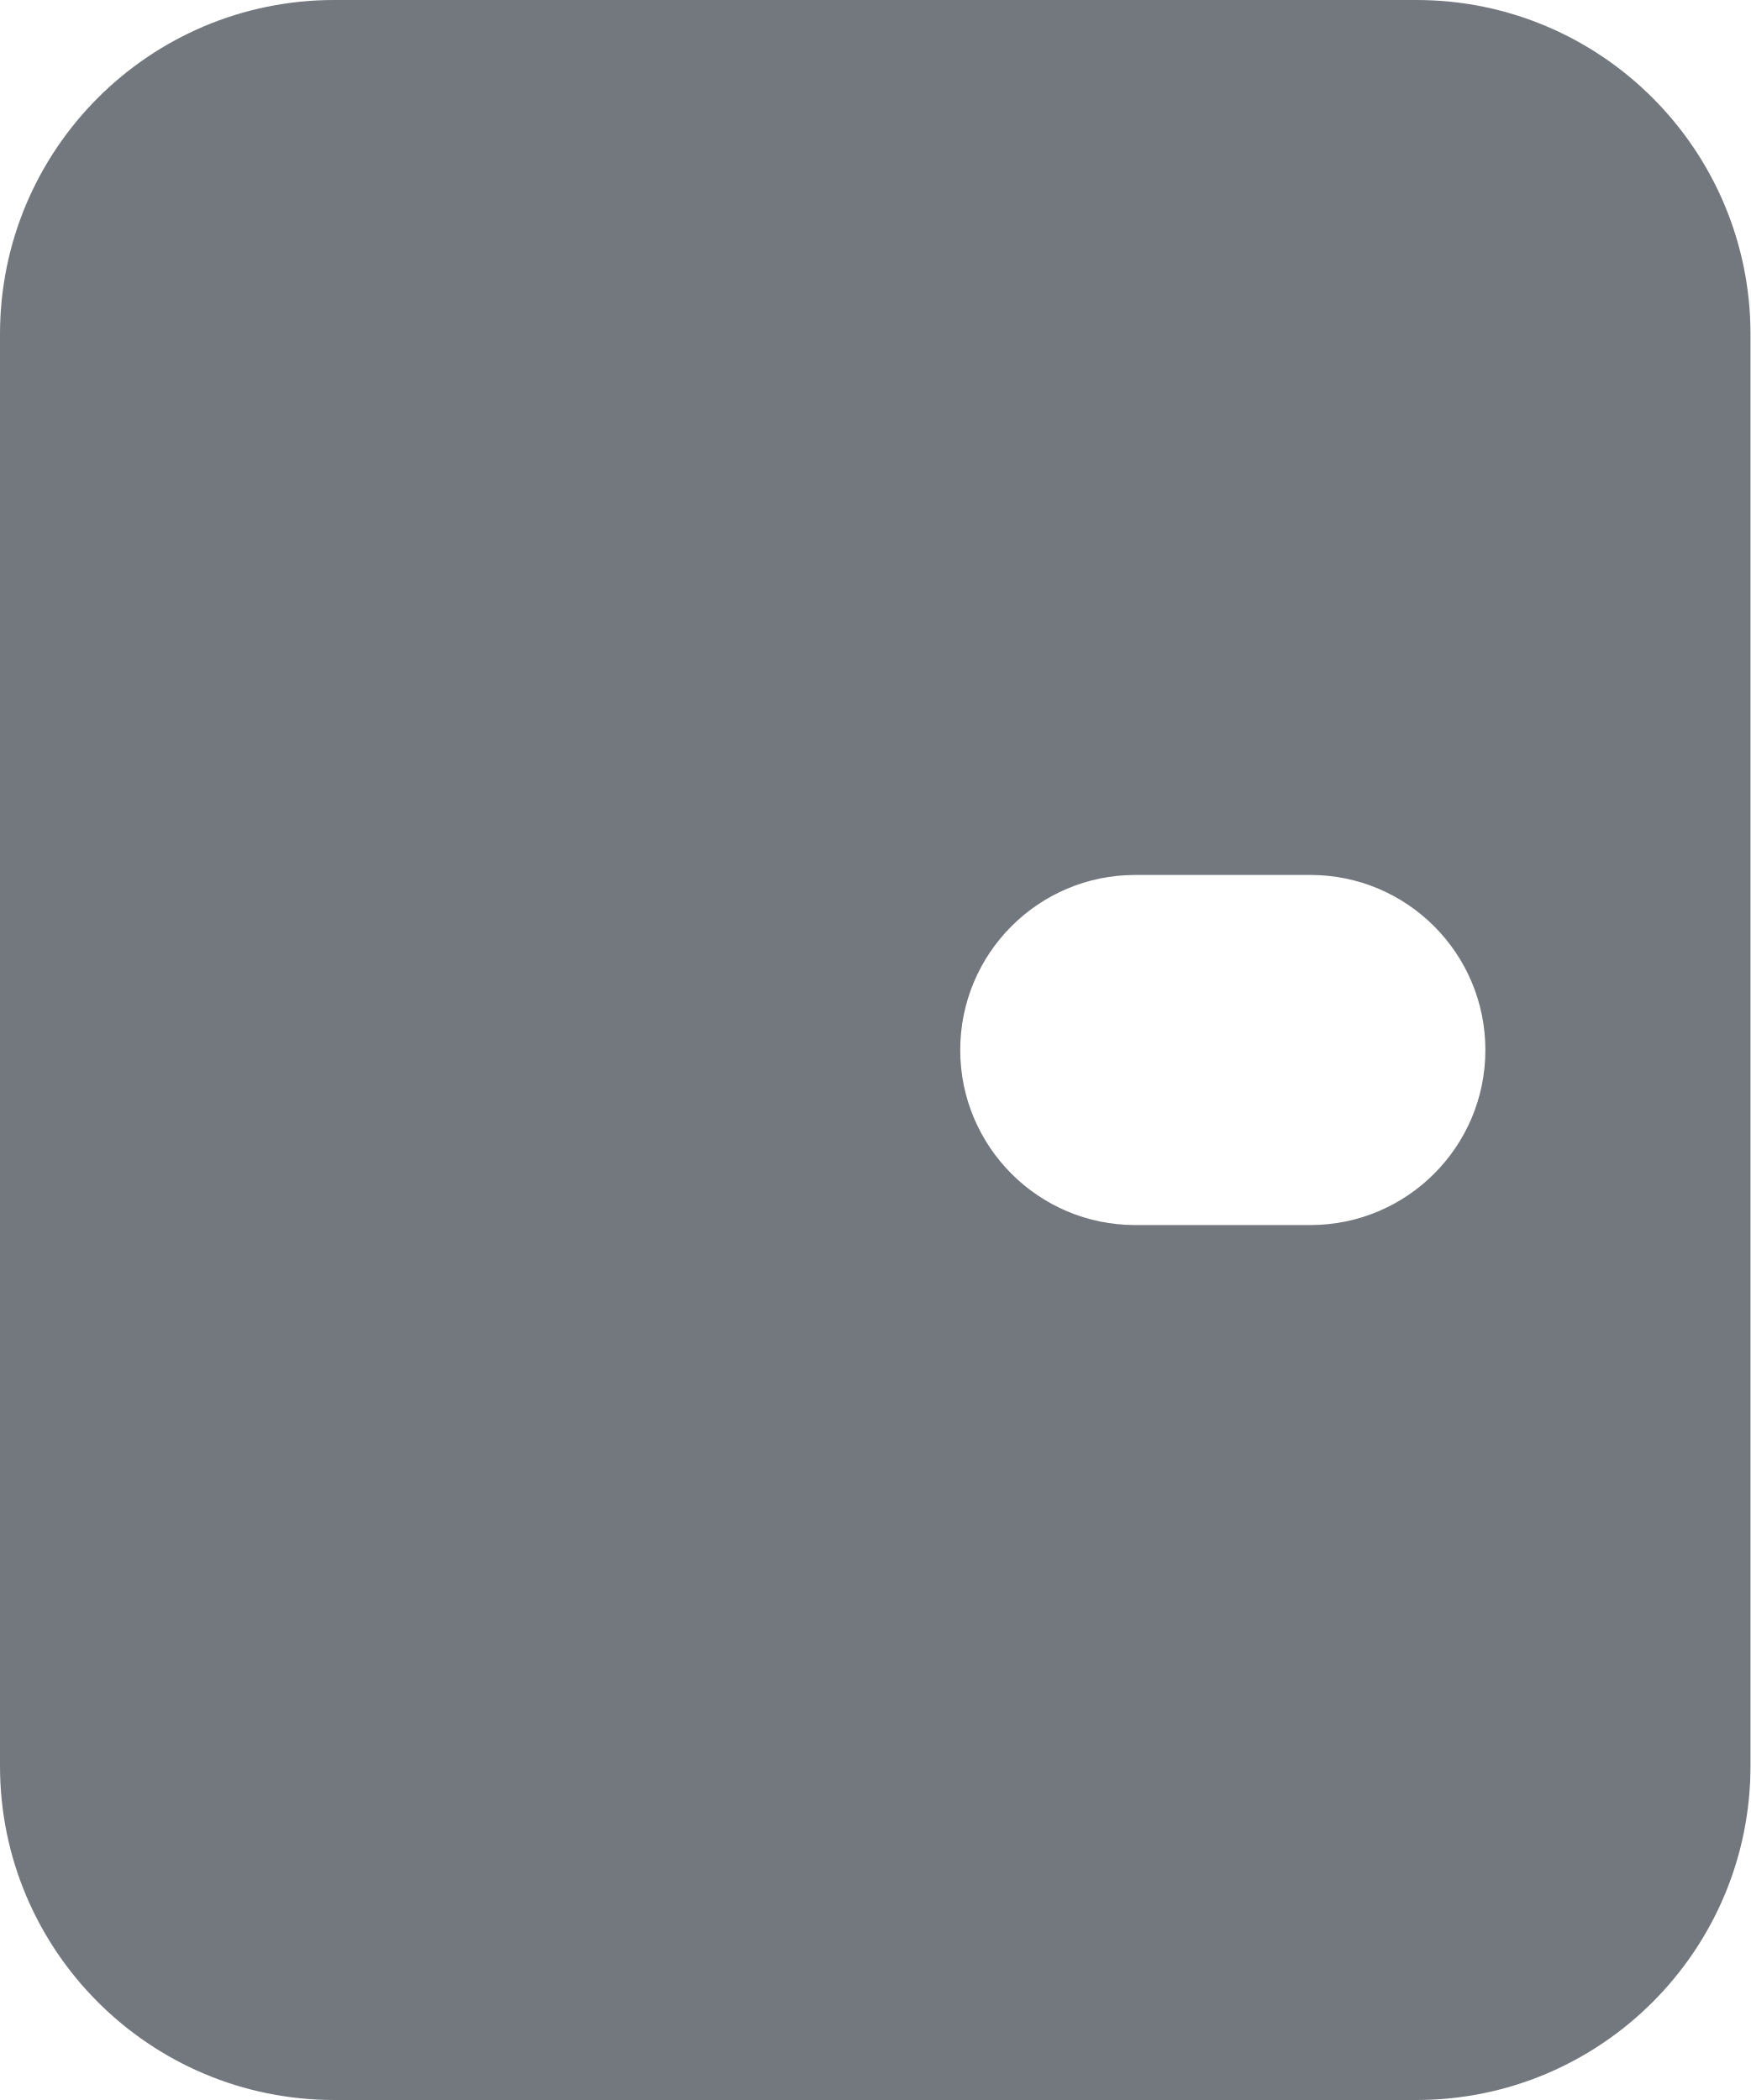
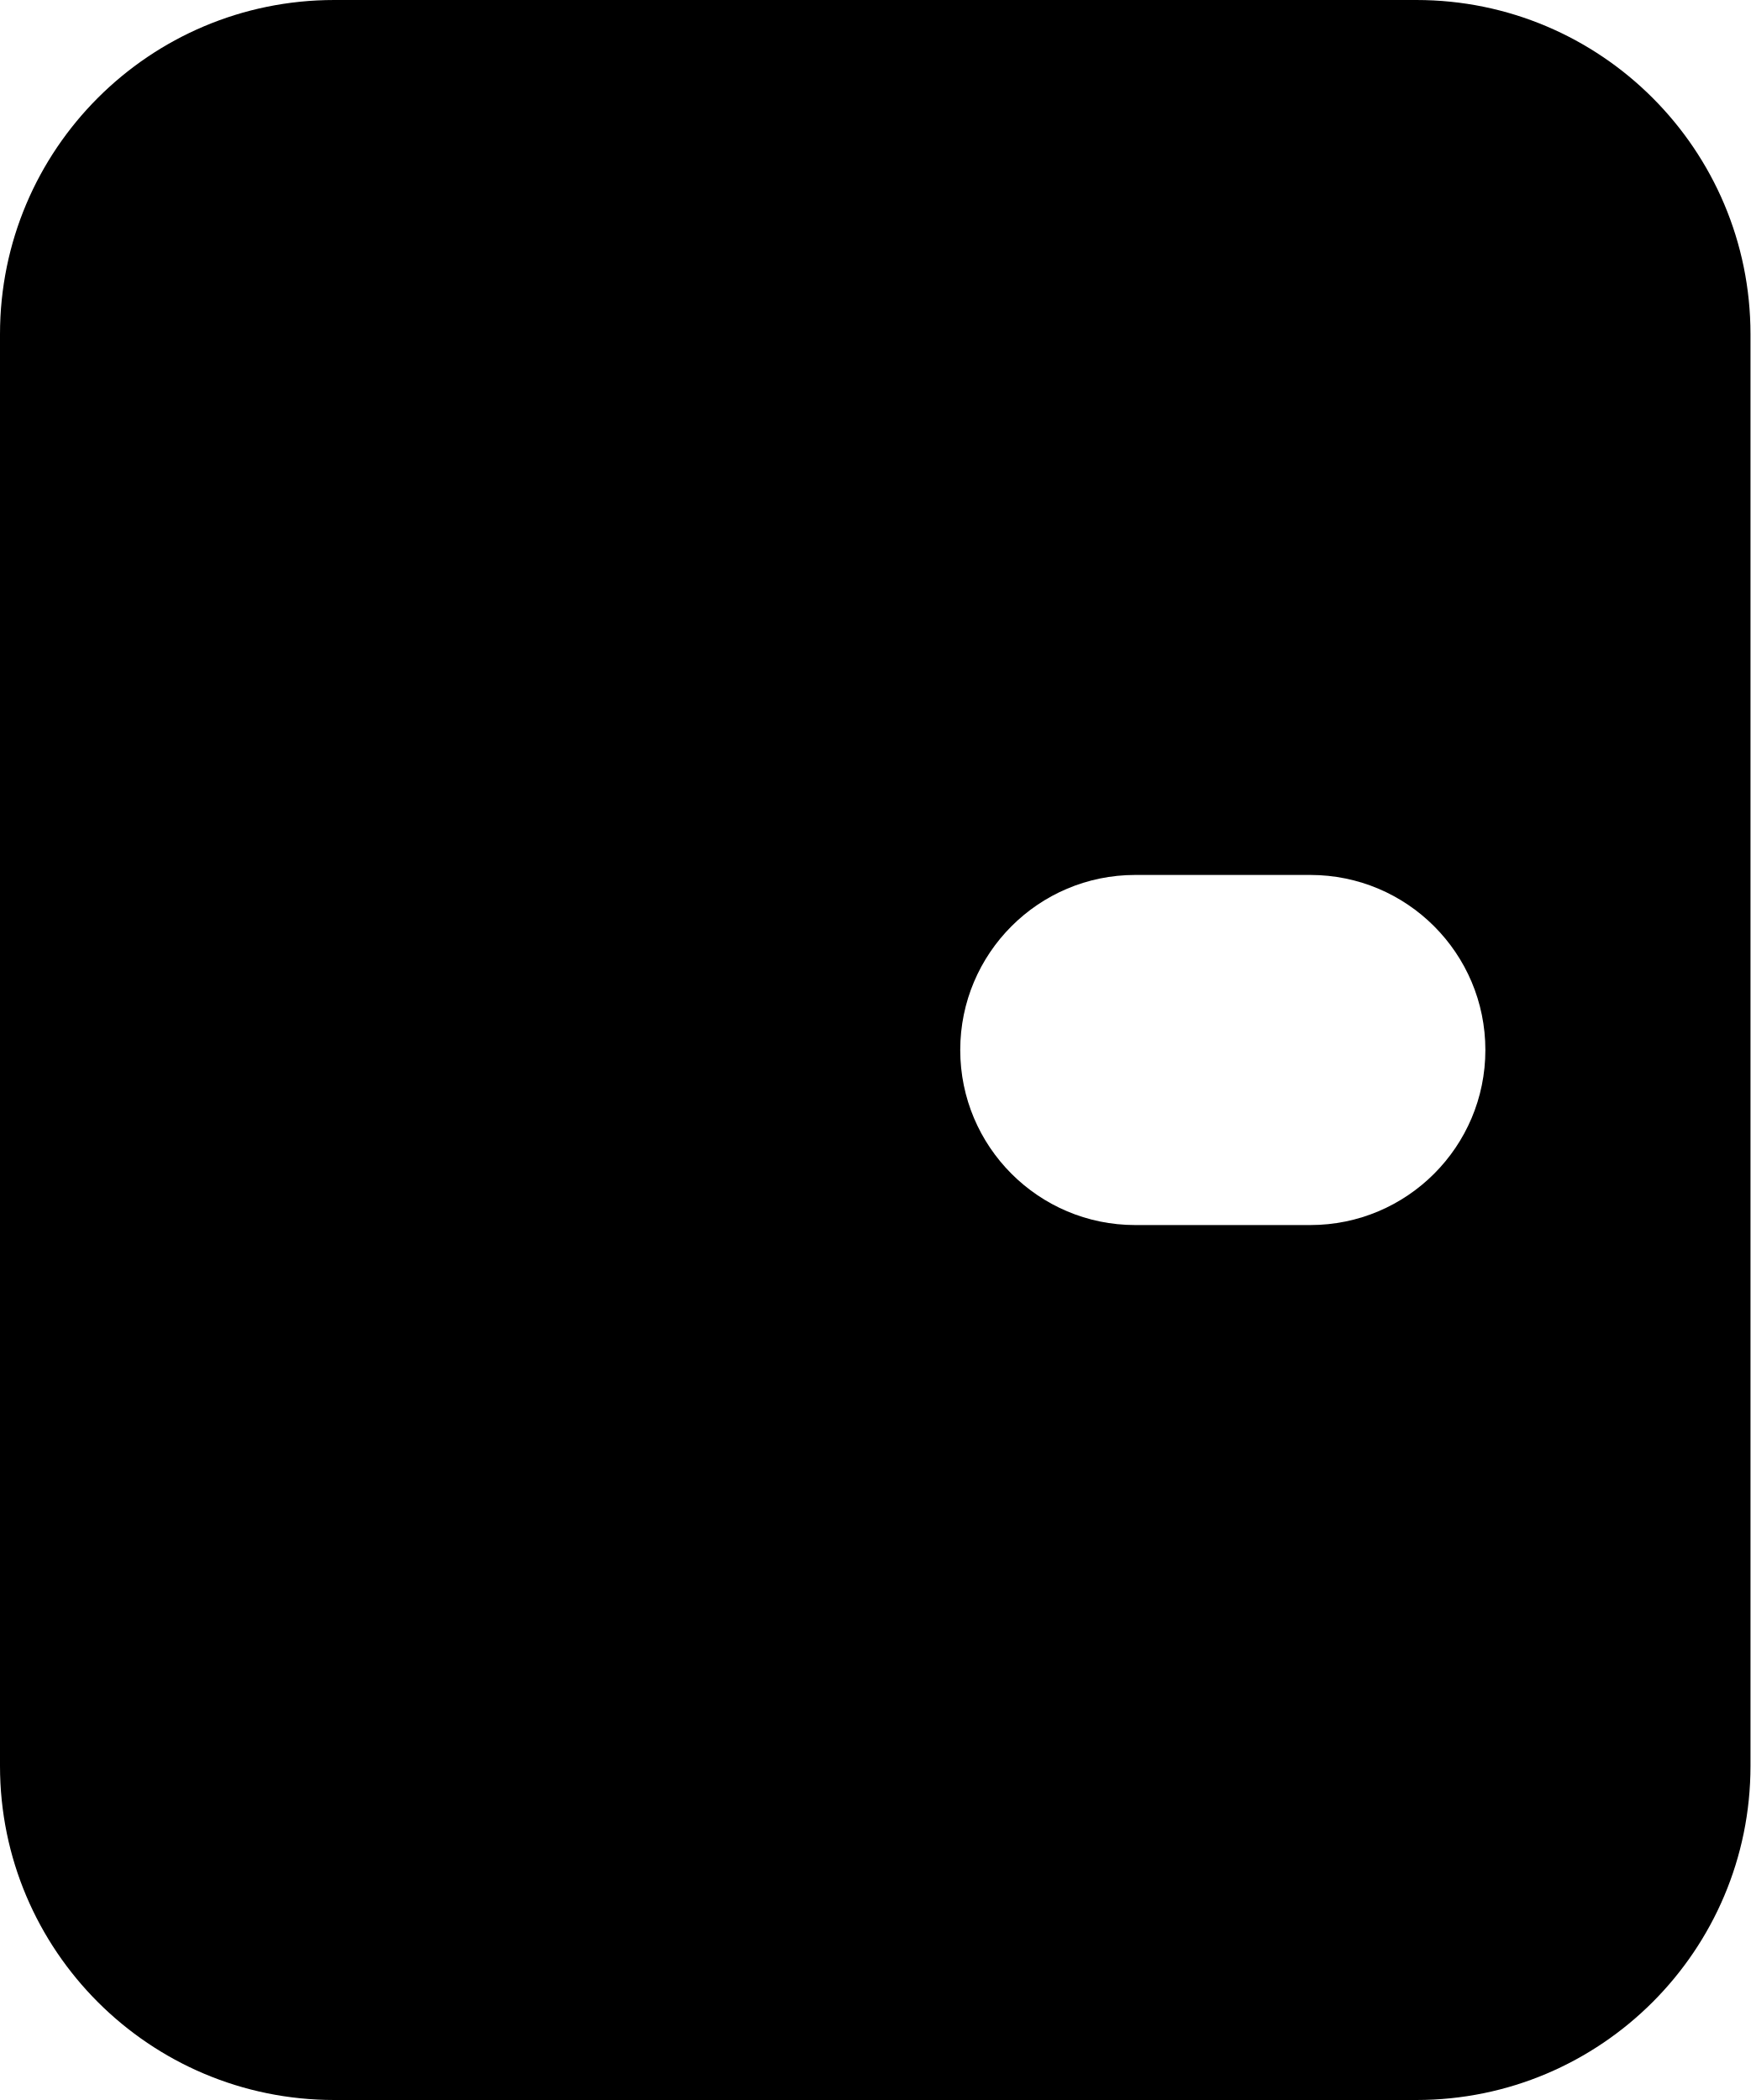
<svg xmlns="http://www.w3.org/2000/svg" preserveAspectRatio="none" overflow="visible" style="display: block;" width="11.667" height="14" viewBox="0 0 11.667 14" fill="none">
-   <path id="Subtract" d="M9.44 0C10.67 0 11.667 0.998 11.667 2.228V11.773C11.667 13.002 10.67 14 9.44 14H2.228C0.997 14 0 13.002 0 11.773V2.228C0 0.997 0.997 0 2.228 0H9.44ZM7.566 5.833C6.922 5.833 6.4 6.356 6.4 7C6.4 7.644 6.922 8.167 7.566 8.167H8.733C9.378 8.167 9.9 7.644 9.9 7C9.9 6.356 9.378 5.833 8.733 5.833H7.566Z" fill="#73787E" />
+   <path id="Subtract" d="M9.44 0C10.67 0 11.667 0.998 11.667 2.228V11.773C11.667 13.002 10.67 14 9.44 14H2.228C0.997 14 0 13.002 0 11.773V2.228C0 0.997 0.997 0 2.228 0H9.44ZM7.566 5.833C6.922 5.833 6.4 6.356 6.4 7C6.4 7.644 6.922 8.167 7.566 8.167H8.733C9.378 8.167 9.9 7.644 9.9 7C9.9 6.356 9.378 5.833 8.733 5.833H7.566Z" fill="currentColor" />
</svg>
